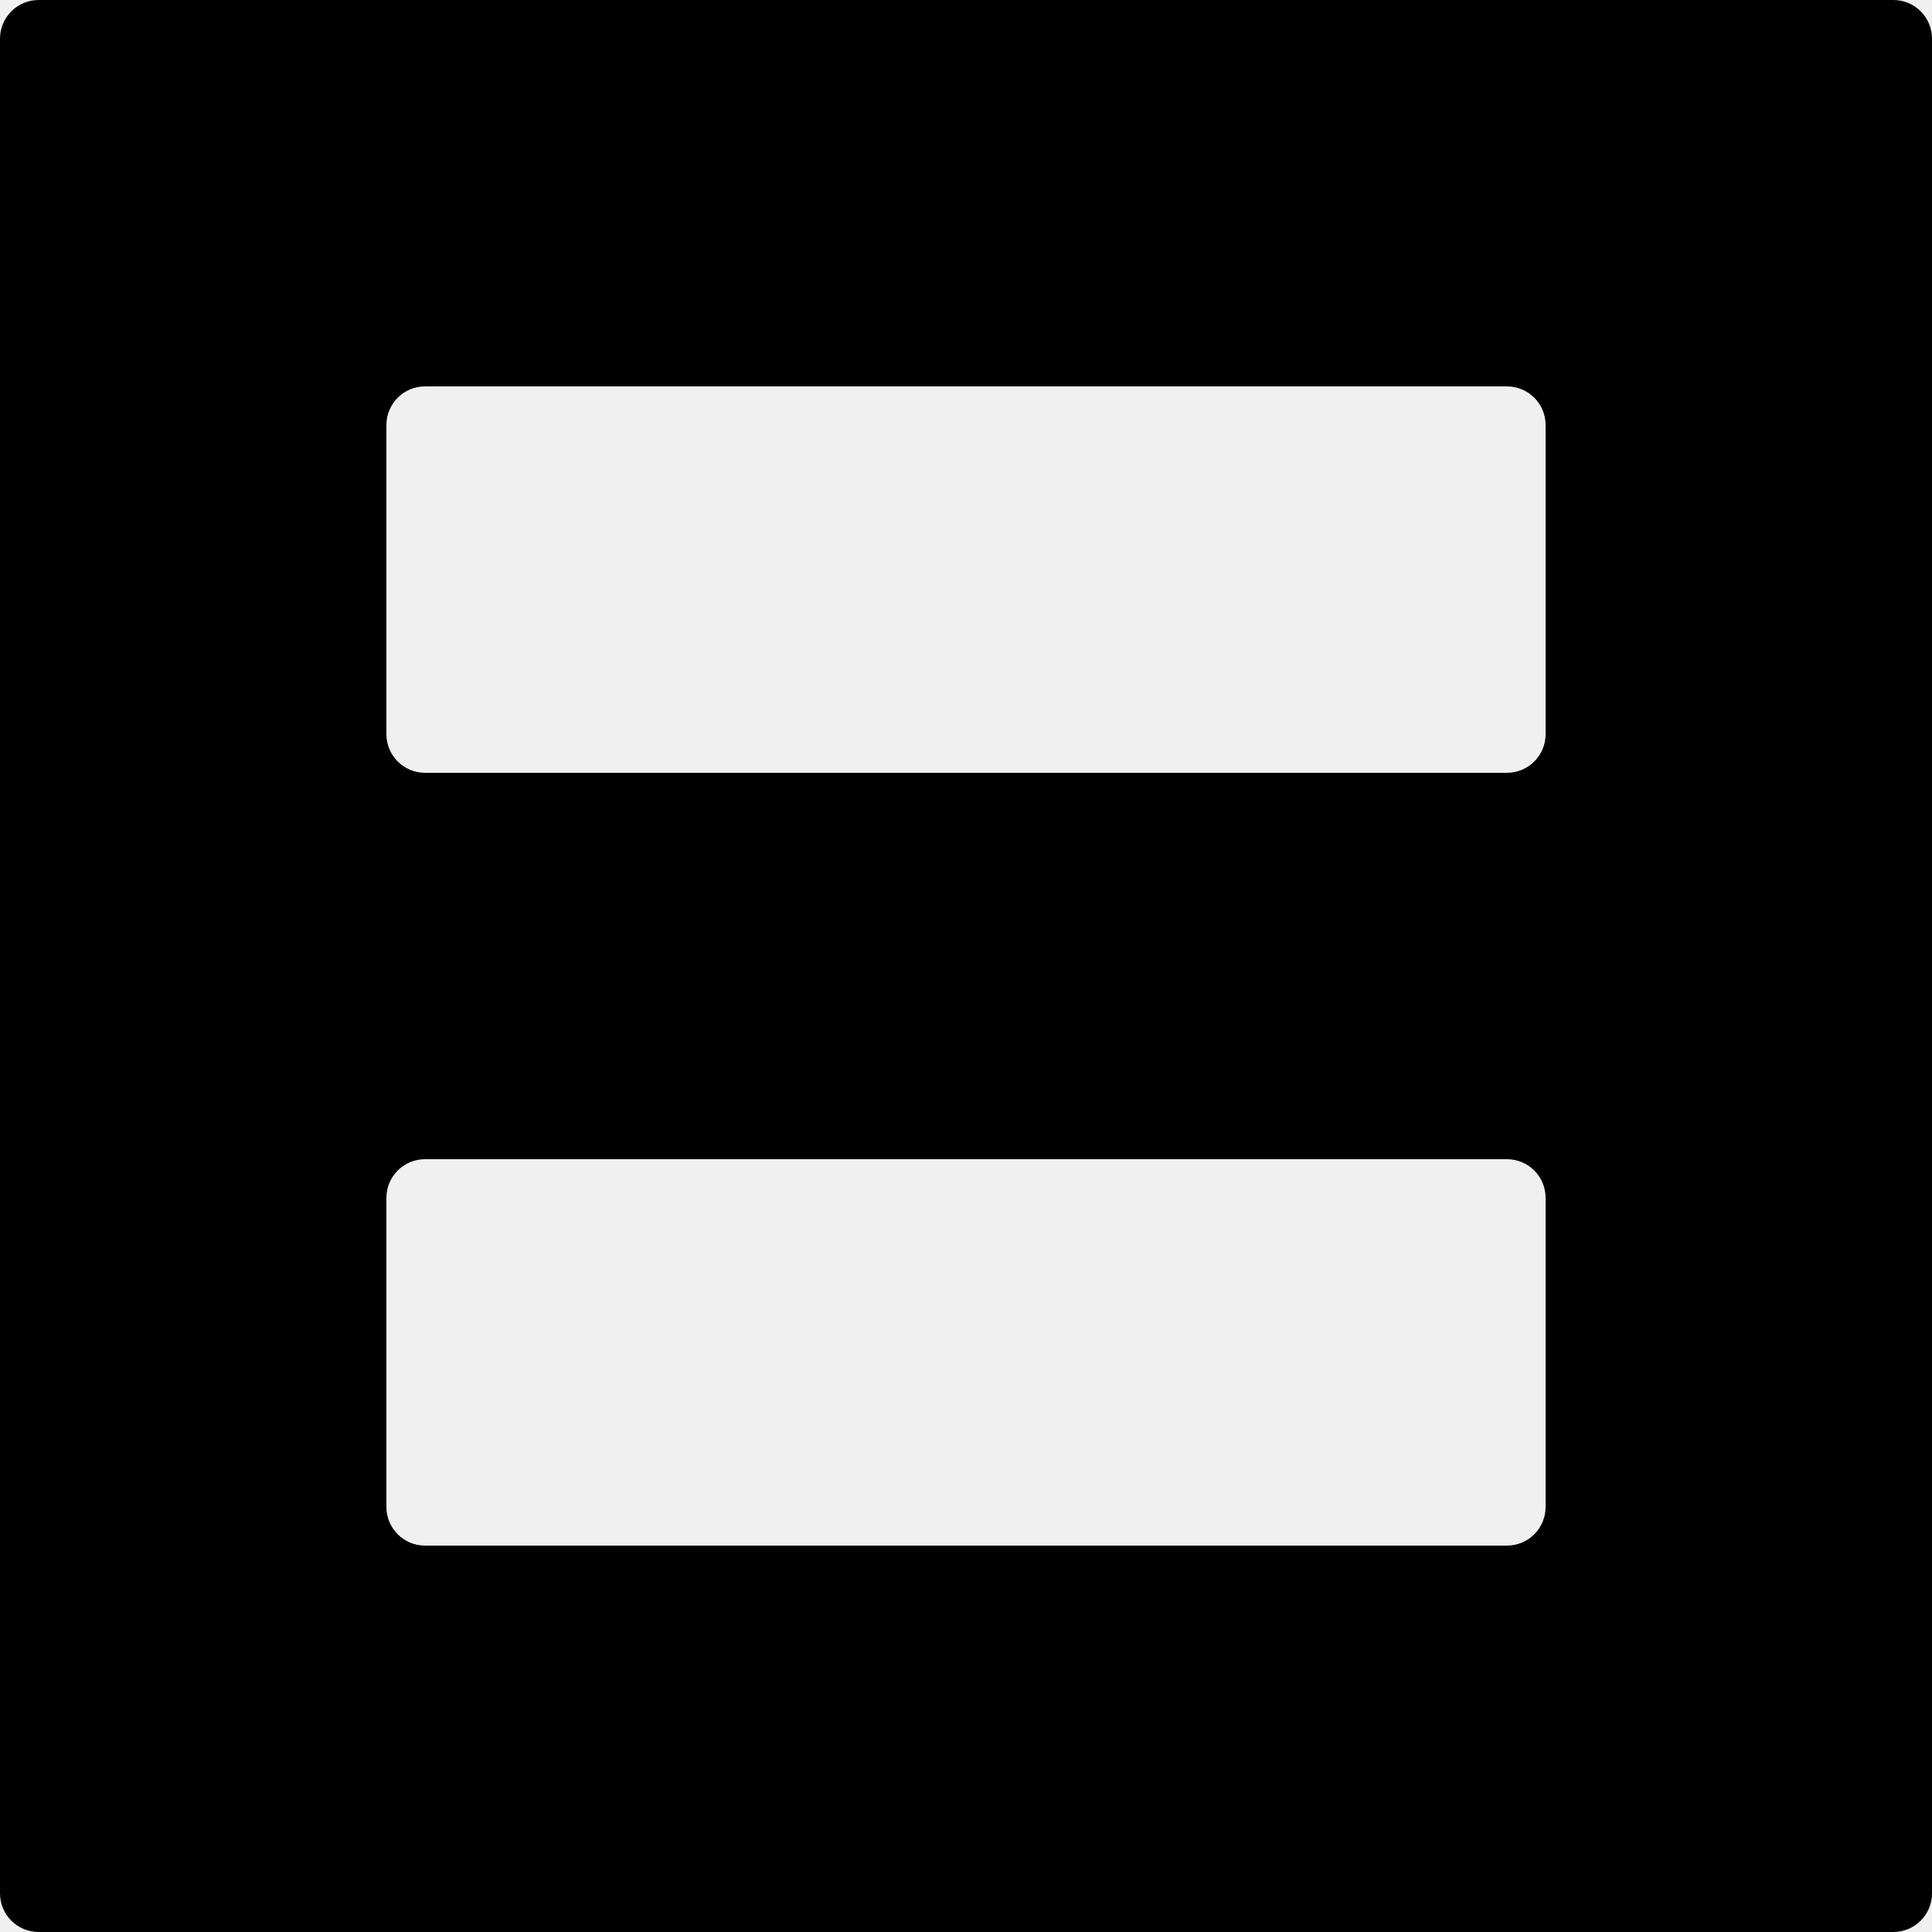
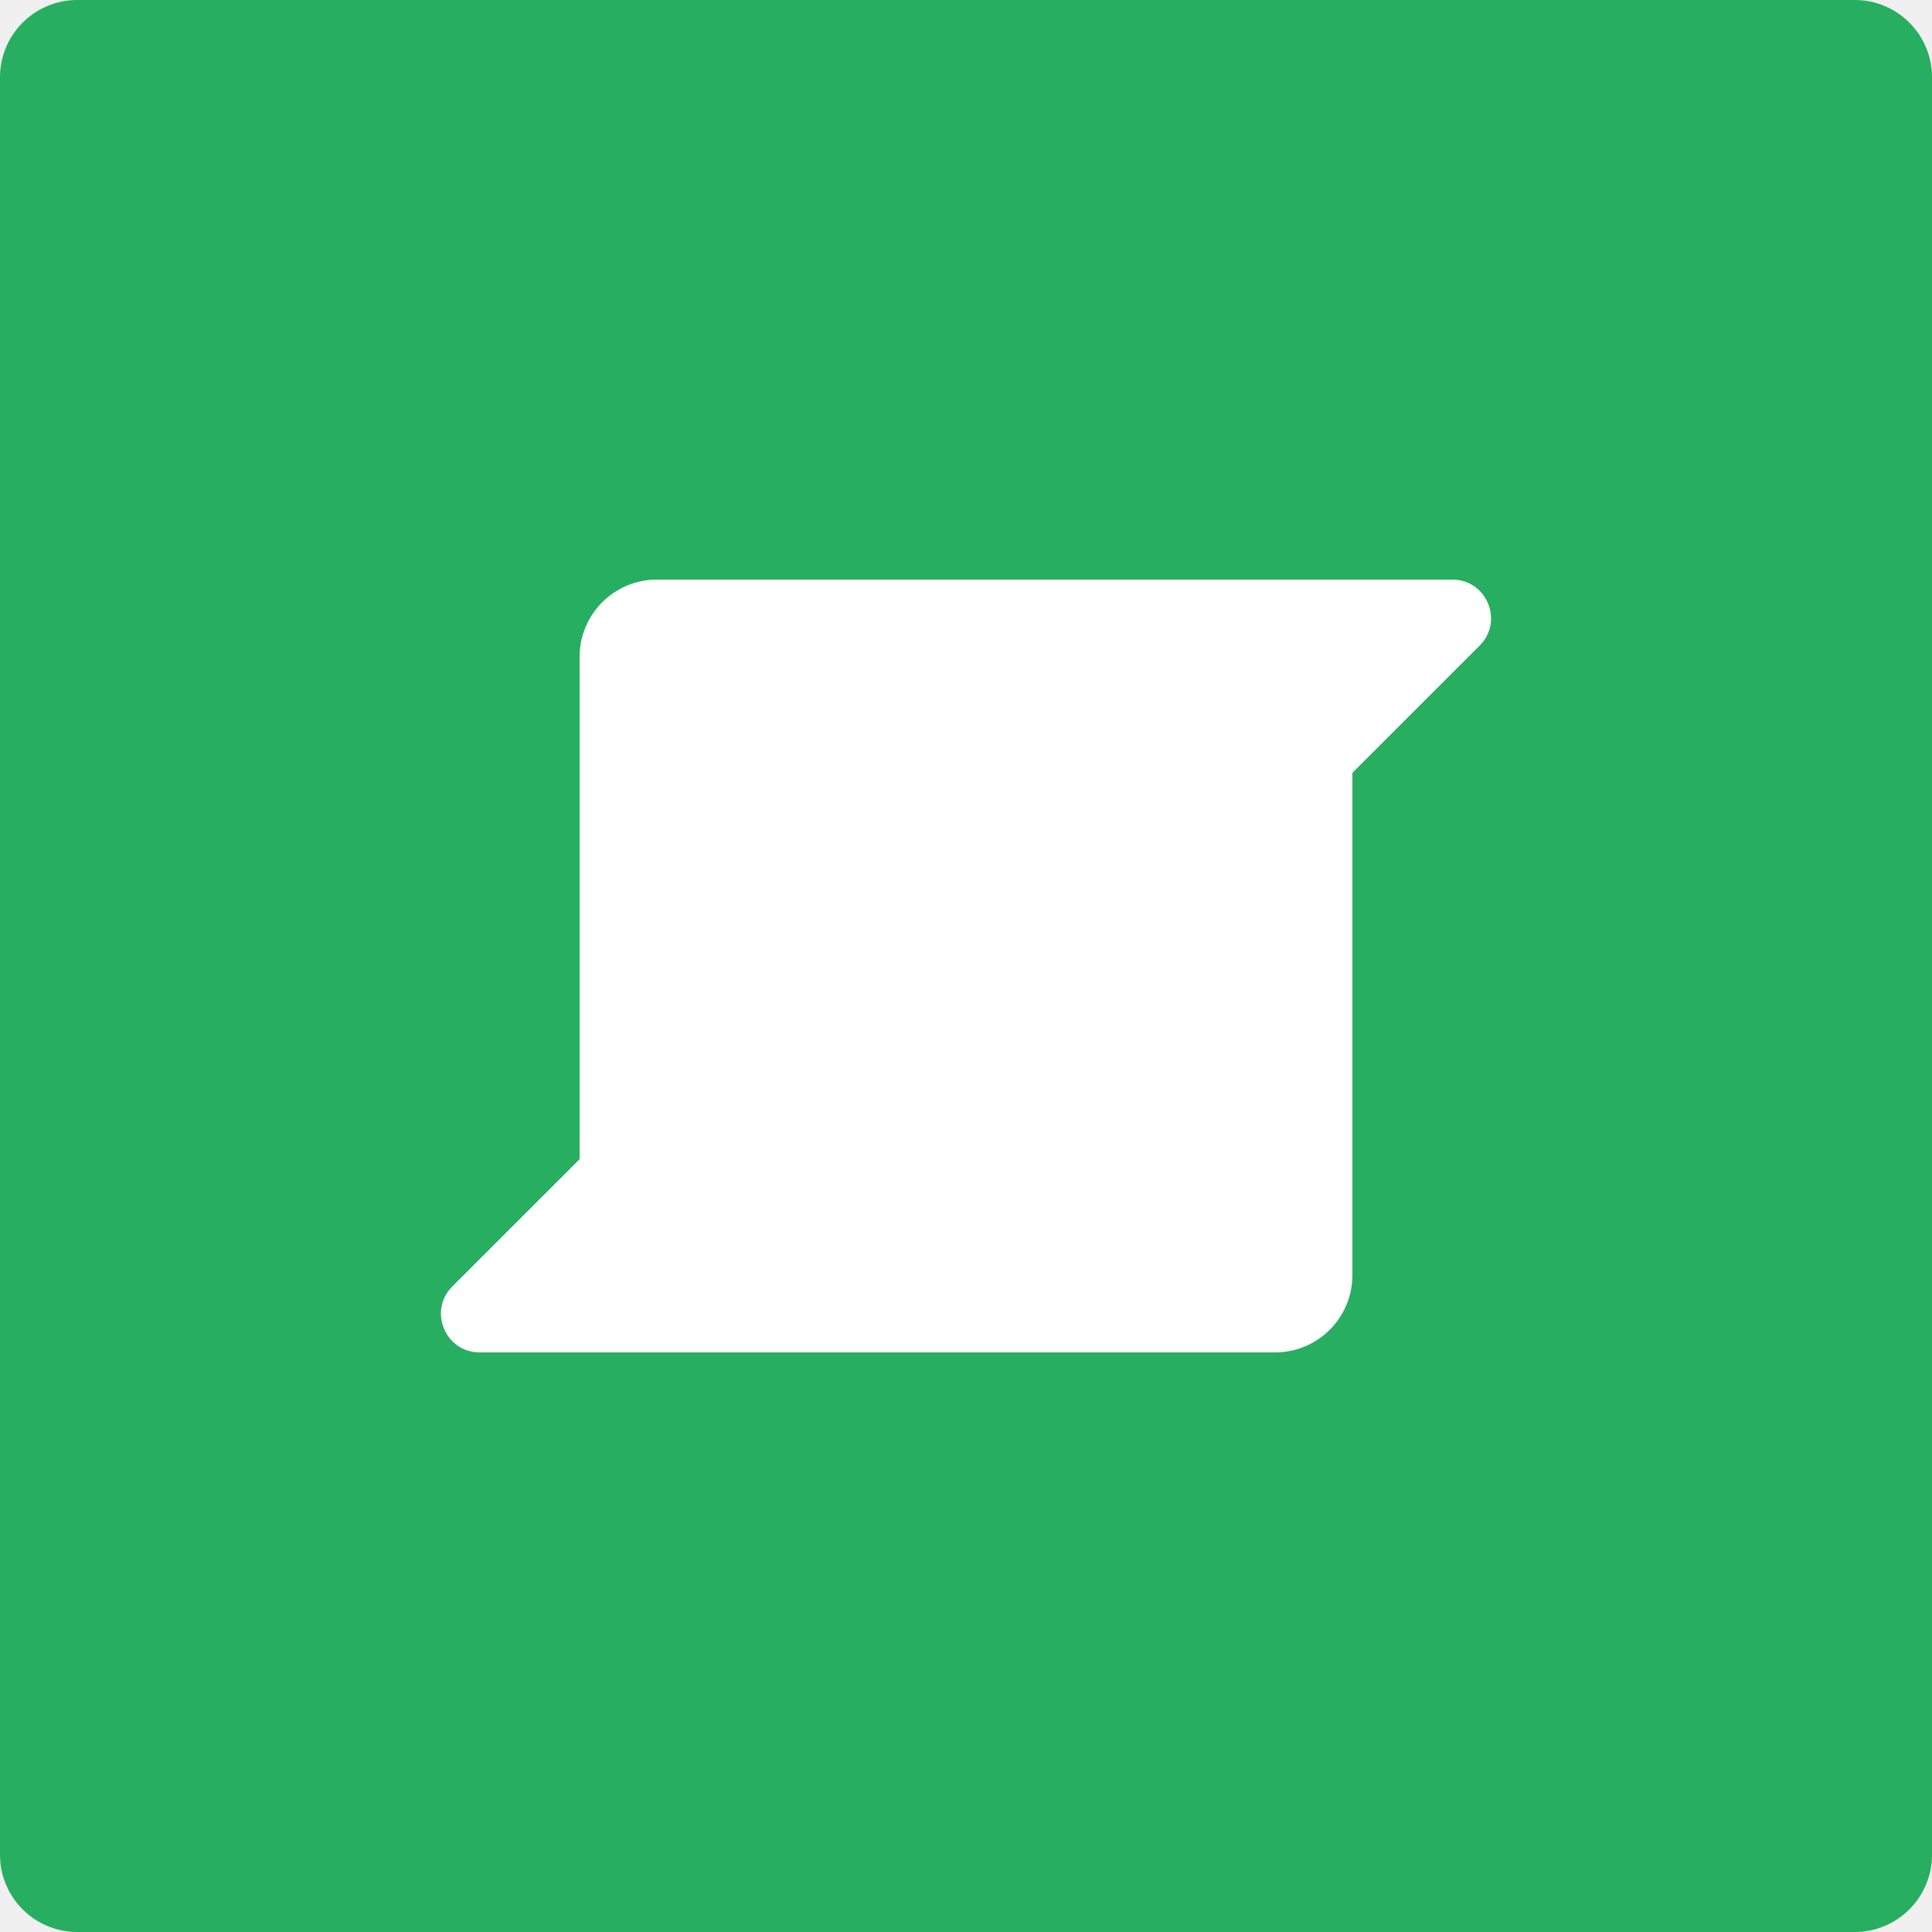
<svg xmlns="http://www.w3.org/2000/svg" width="100" height="100" viewBox="0 0 100 100" fill="none">
-   <path fill-rule="evenodd" clip-rule="evenodd" d="M0 2C0 0.895 0.895 0 2 0H98C99.105 0 100 0.895 100 2V98C100 99.105 99.105 100 98 100H2C0.895 100 0 99.105 0 98V2ZM20 22C20 20.895 20.895 20 22 20H78C79.105 20 80 20.895 80 22V38C80 39.105 79.105 40 78 40H22C20.895 40 20 39.105 20 38V22ZM22 60C20.895 60 20 60.895 20 62V78C20 79.105 20.895 80 22 80H78C79.105 80 80 79.105 80 78V62C80 60.895 79.105 60 78 60H22Z" fill="black" />
+   <rect width="100" height="100" rx="4" fill="#27AE60" />
+   <path d="M30 34C30 31.791 31.791 30 34 30H70V66C70 68.209 68.209 70 66 70H30V34Z" fill="white" />
+   <path d="M70 30H75.173C76.955 30 77.847 32.154 76.588 33.414L74.919 35.083L70 40V30Z" fill="white" />
+   <path d="M30 70L24.827 70C23.045 70 22.153 67.846 23.412 66.586L25.081 64.917L30 60L30 70Z" fill="white" />
</svg>
